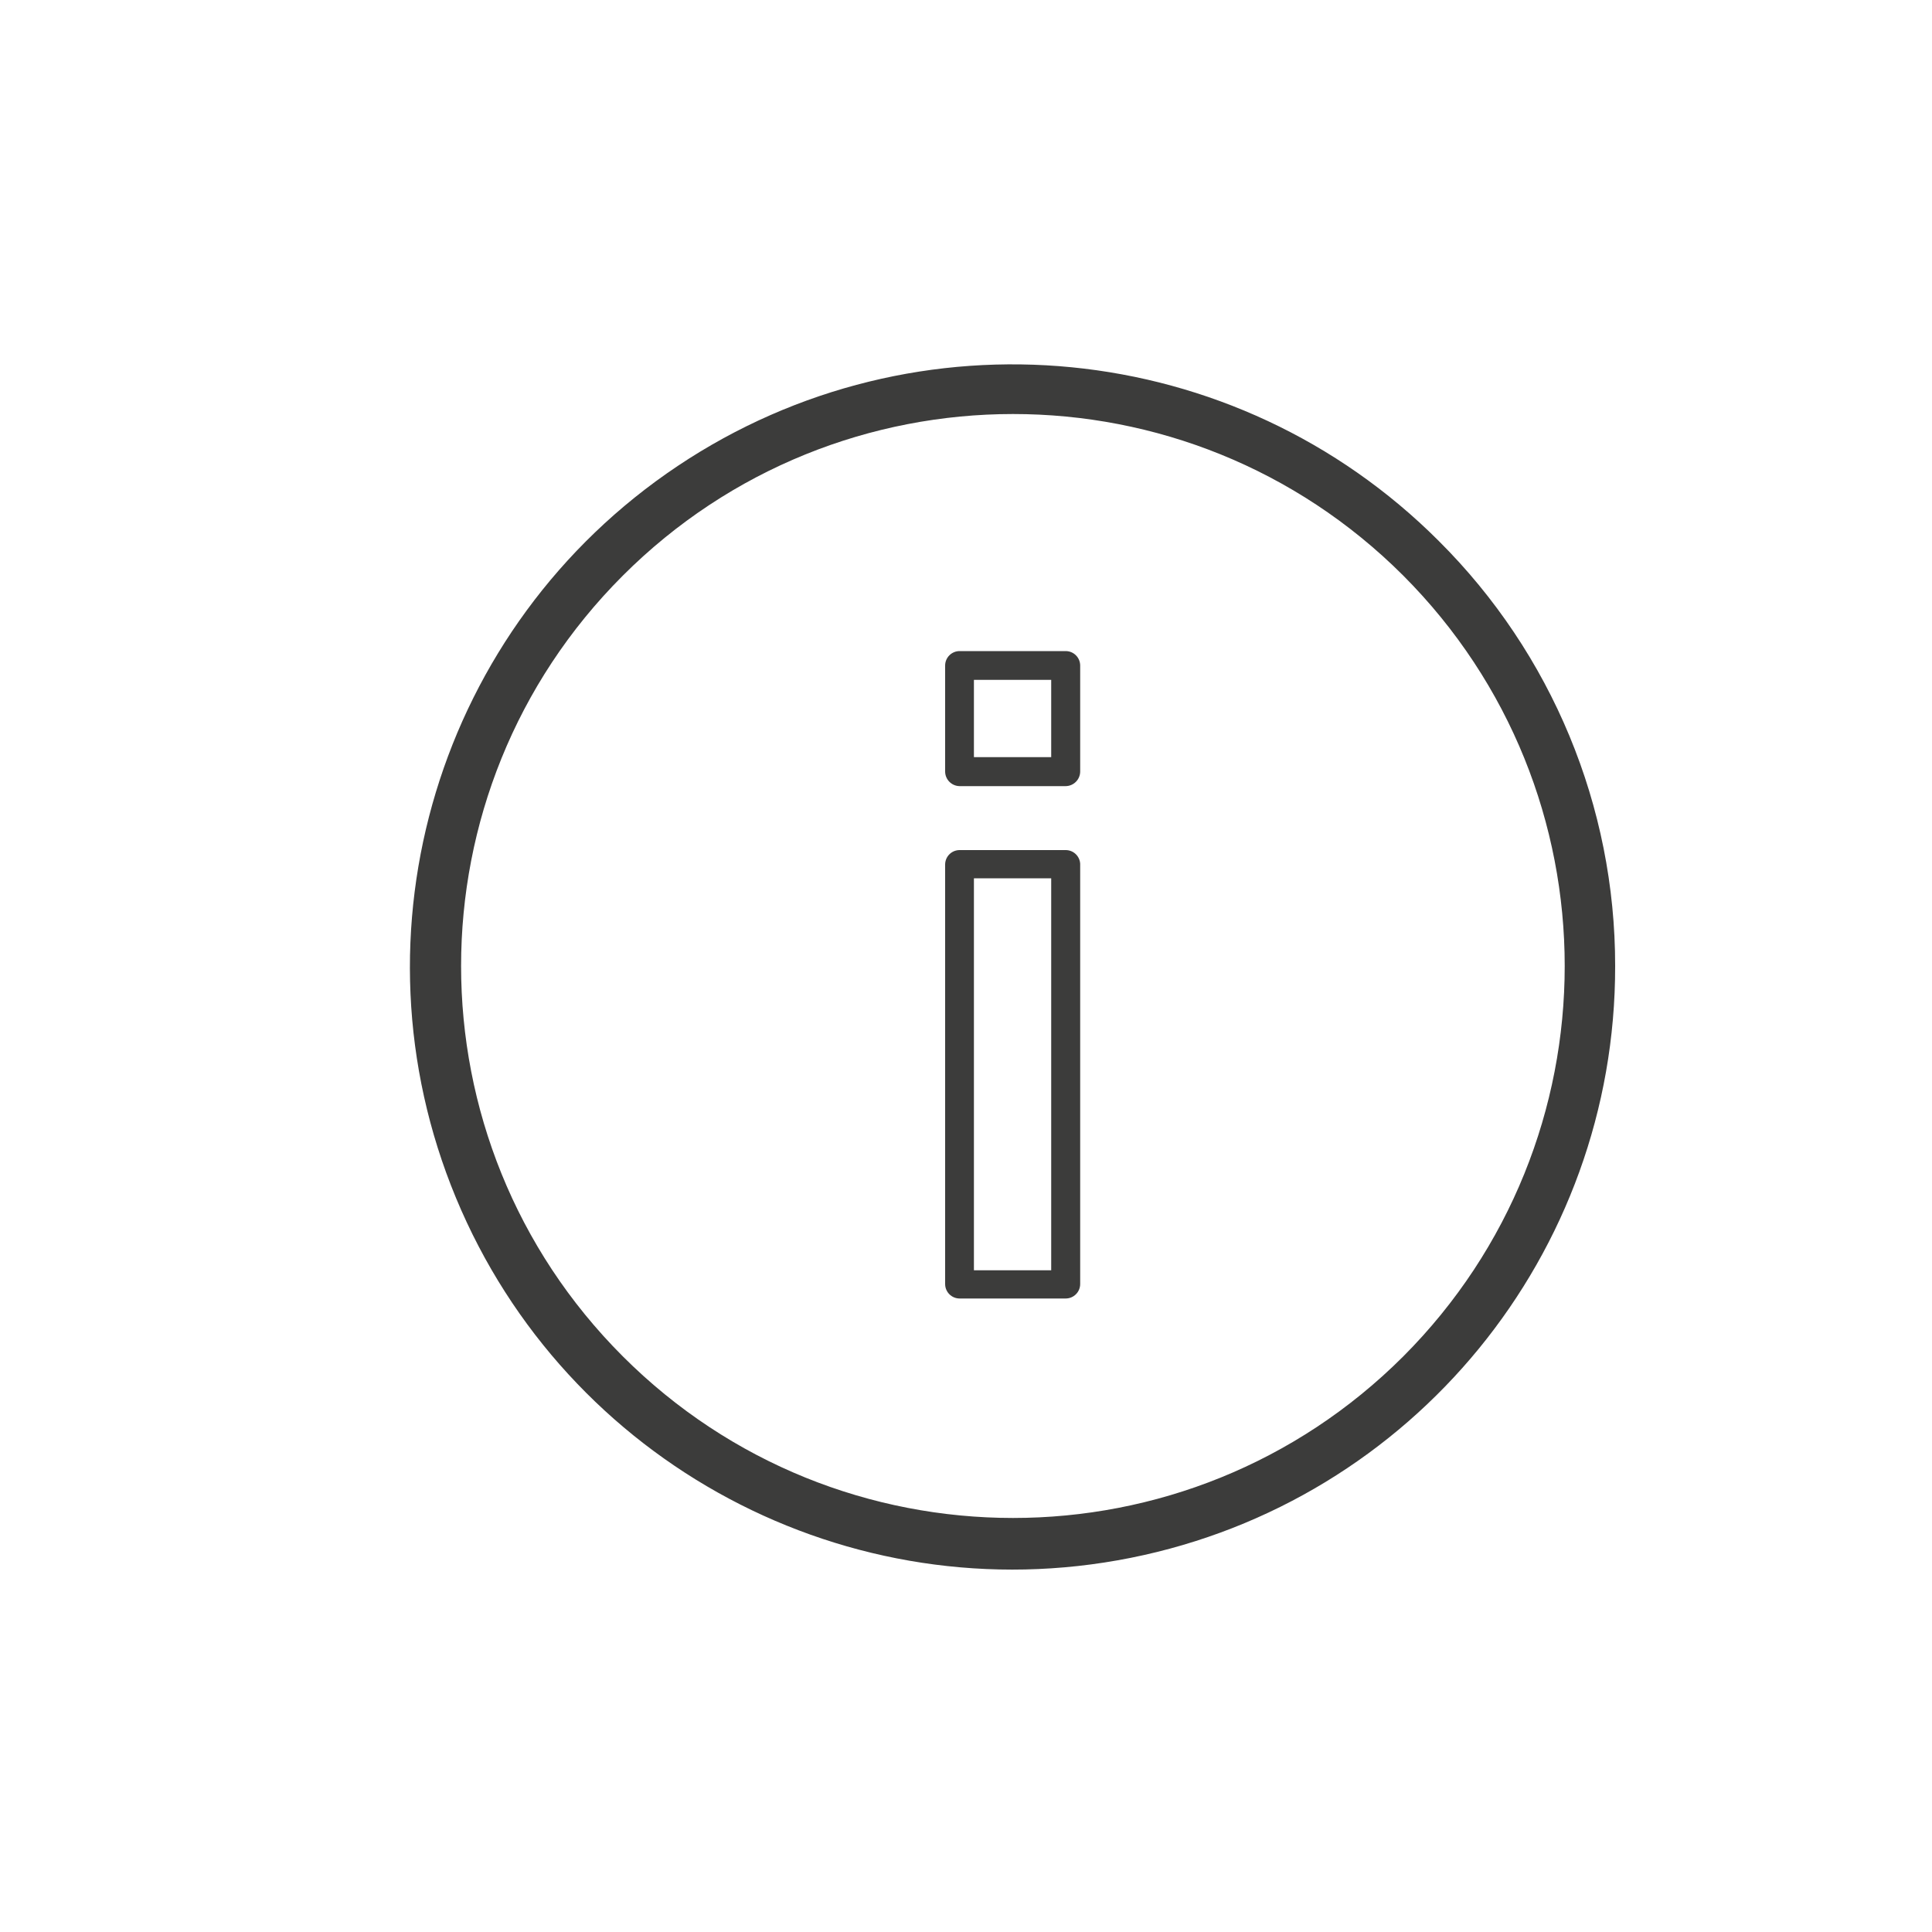
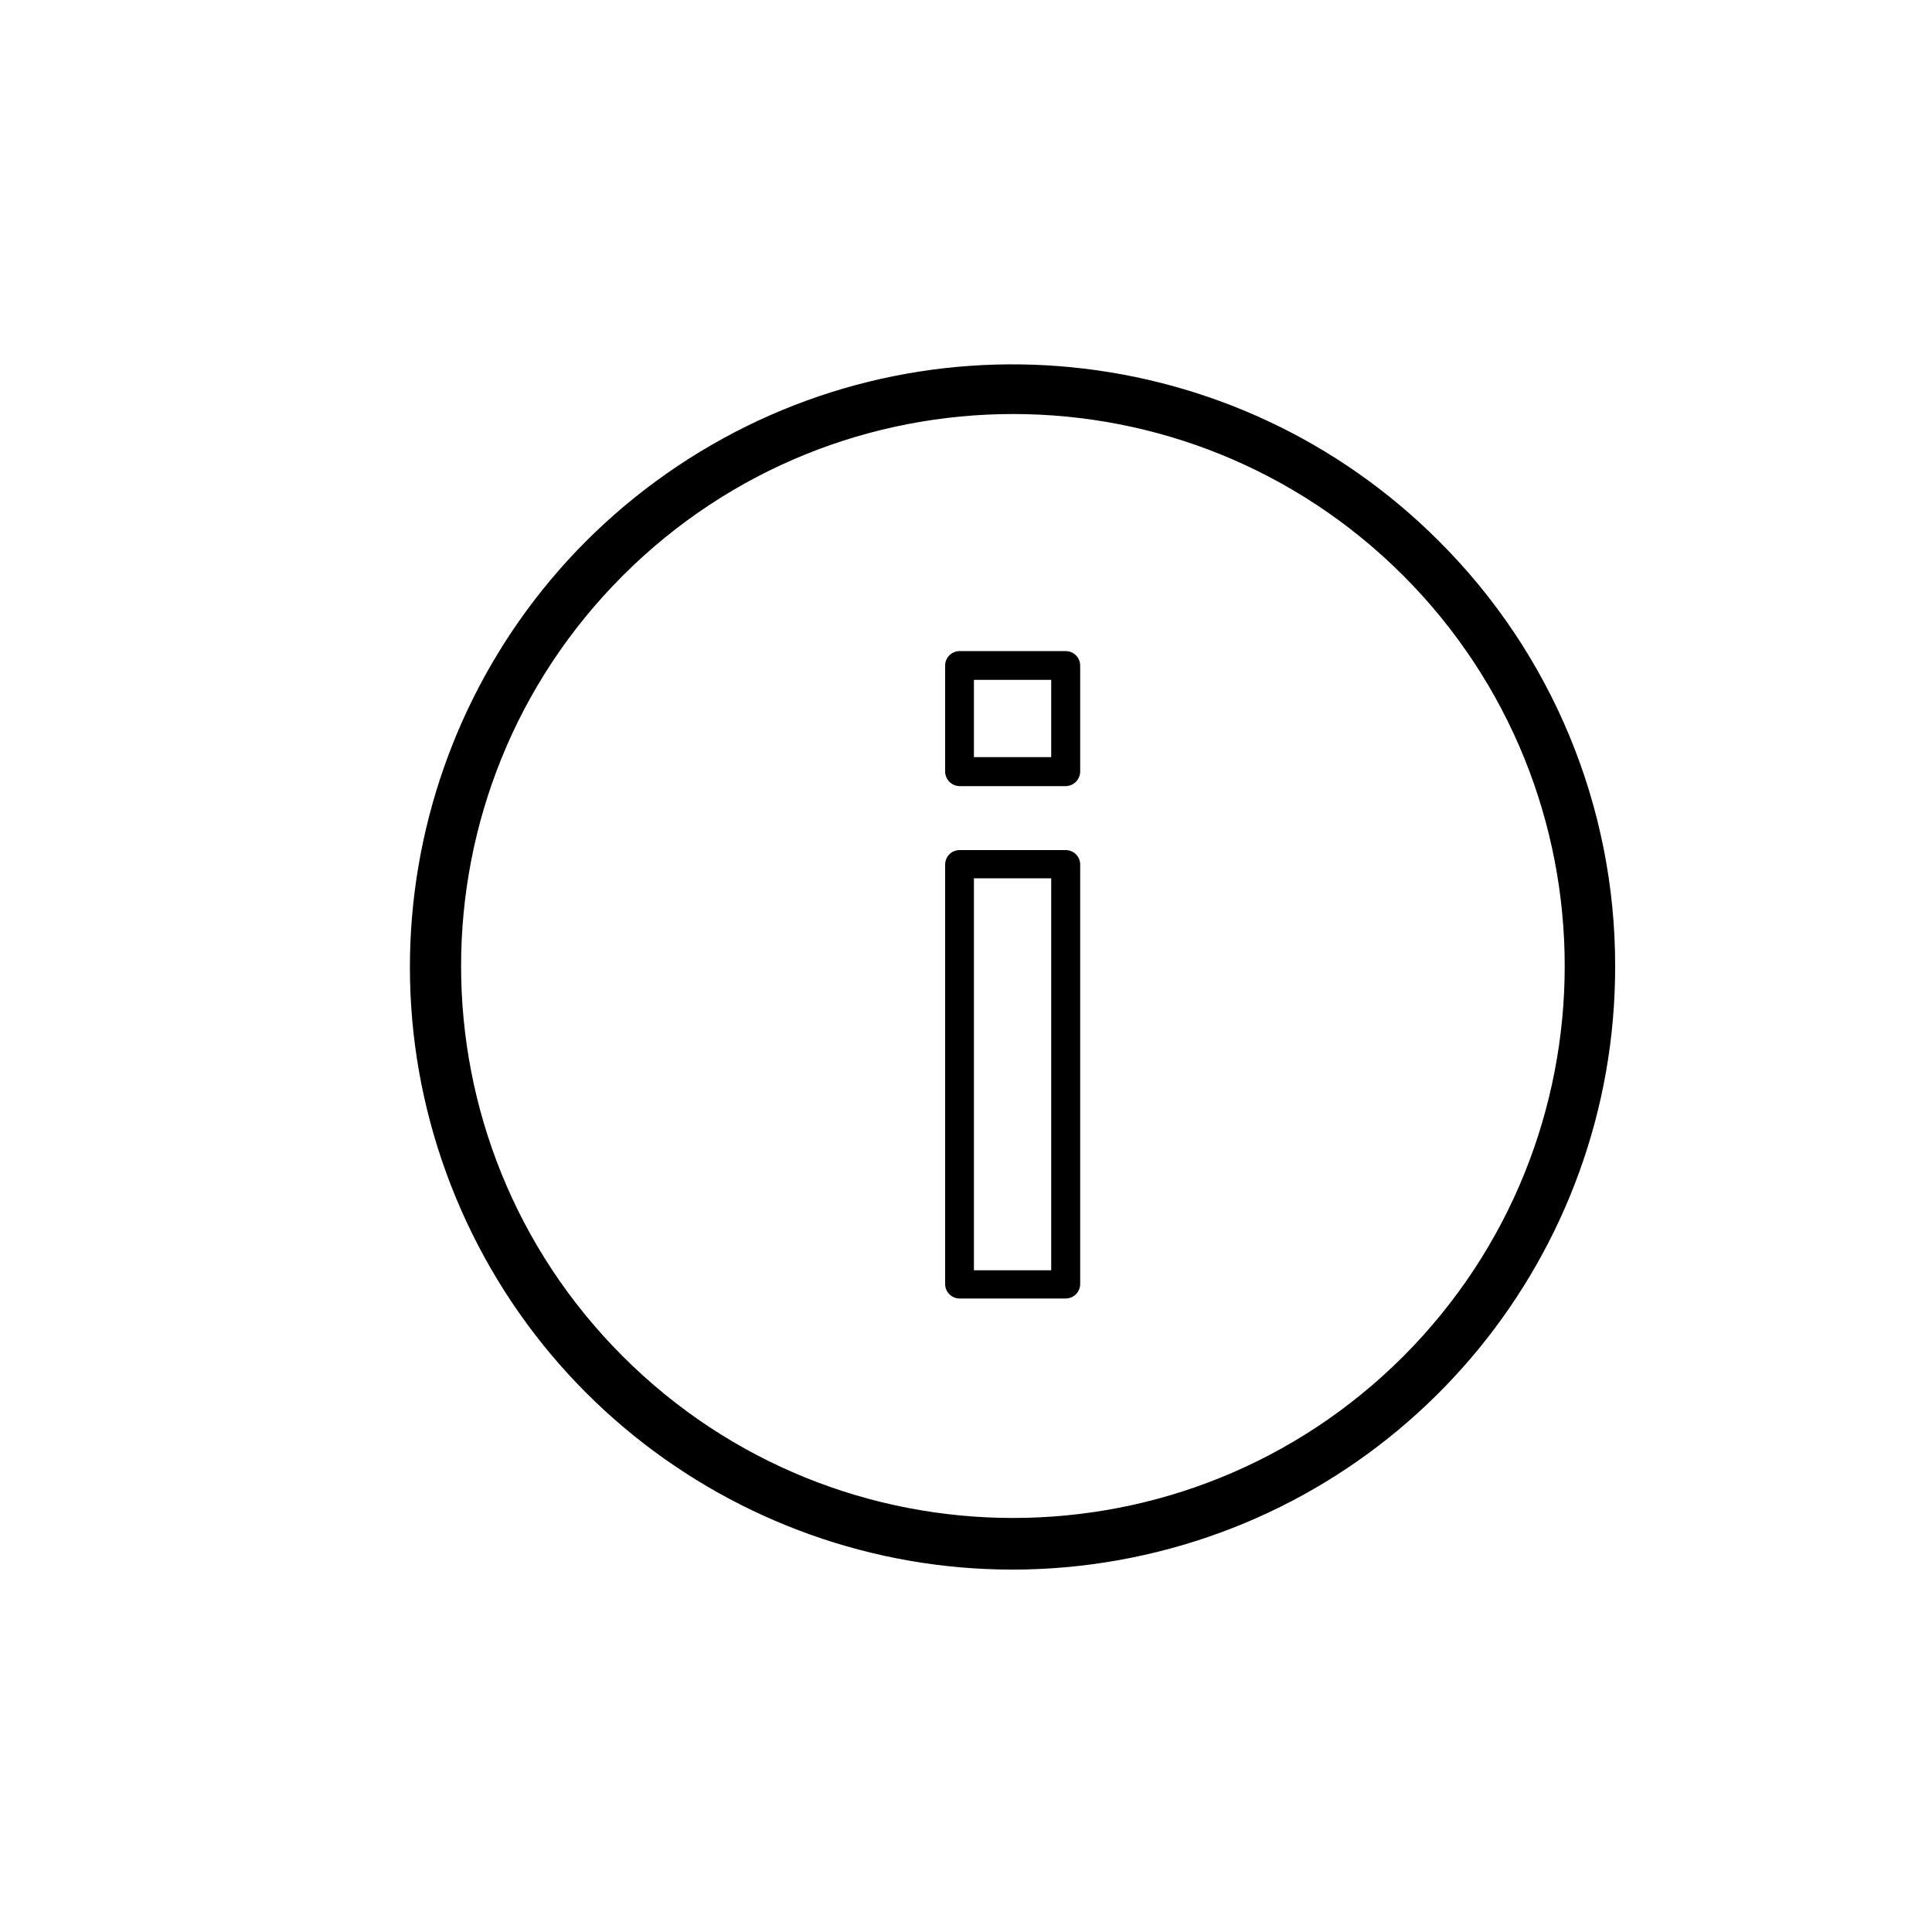
<svg xmlns="http://www.w3.org/2000/svg" viewBox="0 0 100 100">
-   <defs>
-     <style>.cls-1{fill:#3c3c3b}</style>
-   </defs>
-   <g id="info">
-     <path class="cls-1" d="M74.47 28a31.19 31.19 0 1 0 9.13 22 31 31 0 0 0-9.13-22zm-1.84 42.21a28.57 28.57 0 1 1 0-40.42 28.61 28.61 0 0 1 0 40.42z" />
-     <path class="cls-1" d="M55.16 44h-5.49a.75.75 0 0 0-.75.75v21.71a.75.75 0 0 0 .75.75h5.49a.75.75 0 0 0 .75-.75V44.71a.75.75 0 0 0-.75-.71zm-.75 21.75h-4V45.46h4zM55.16 33.7h-5.49a.75.75 0 0 0-.75.75v5.49a.76.76 0 0 0 .75.75h5.49a.76.76 0 0 0 .75-.75v-5.49a.75.75 0 0 0-.75-.75zm-.75 5.49h-4v-4h4z" />
-   </g>
+   <path class="cls-1" d="M74.47 28a31.19 31.19 0 1 0 9.13 22 31 31 0 0 0-9.13-22zm-1.84 42.21a28.57 28.57 0 1 1 0-40.42 28.61 28.61 0 0 1 0 40.42z" />
+   <path class="cls-1" d="M55.16 44h-5.49a.75.75 0 0 0-.75.75v21.71a.75.75 0 0 0 .75.75h5.49a.75.75 0 0 0 .75-.75V44.71a.75.75 0 0 0-.75-.71zm-.75 21.75h-4V45.46h4zm.75-32.05h-5.49a.75.75 0 0 0-.75.75v5.49a.76.76 0 0 0 .75.75h5.49a.76.76 0 0 0 .75-.75v-5.49a.75.75 0 0 0-.75-.75zm-.75 5.49h-4v-4h4z" />
</svg>
